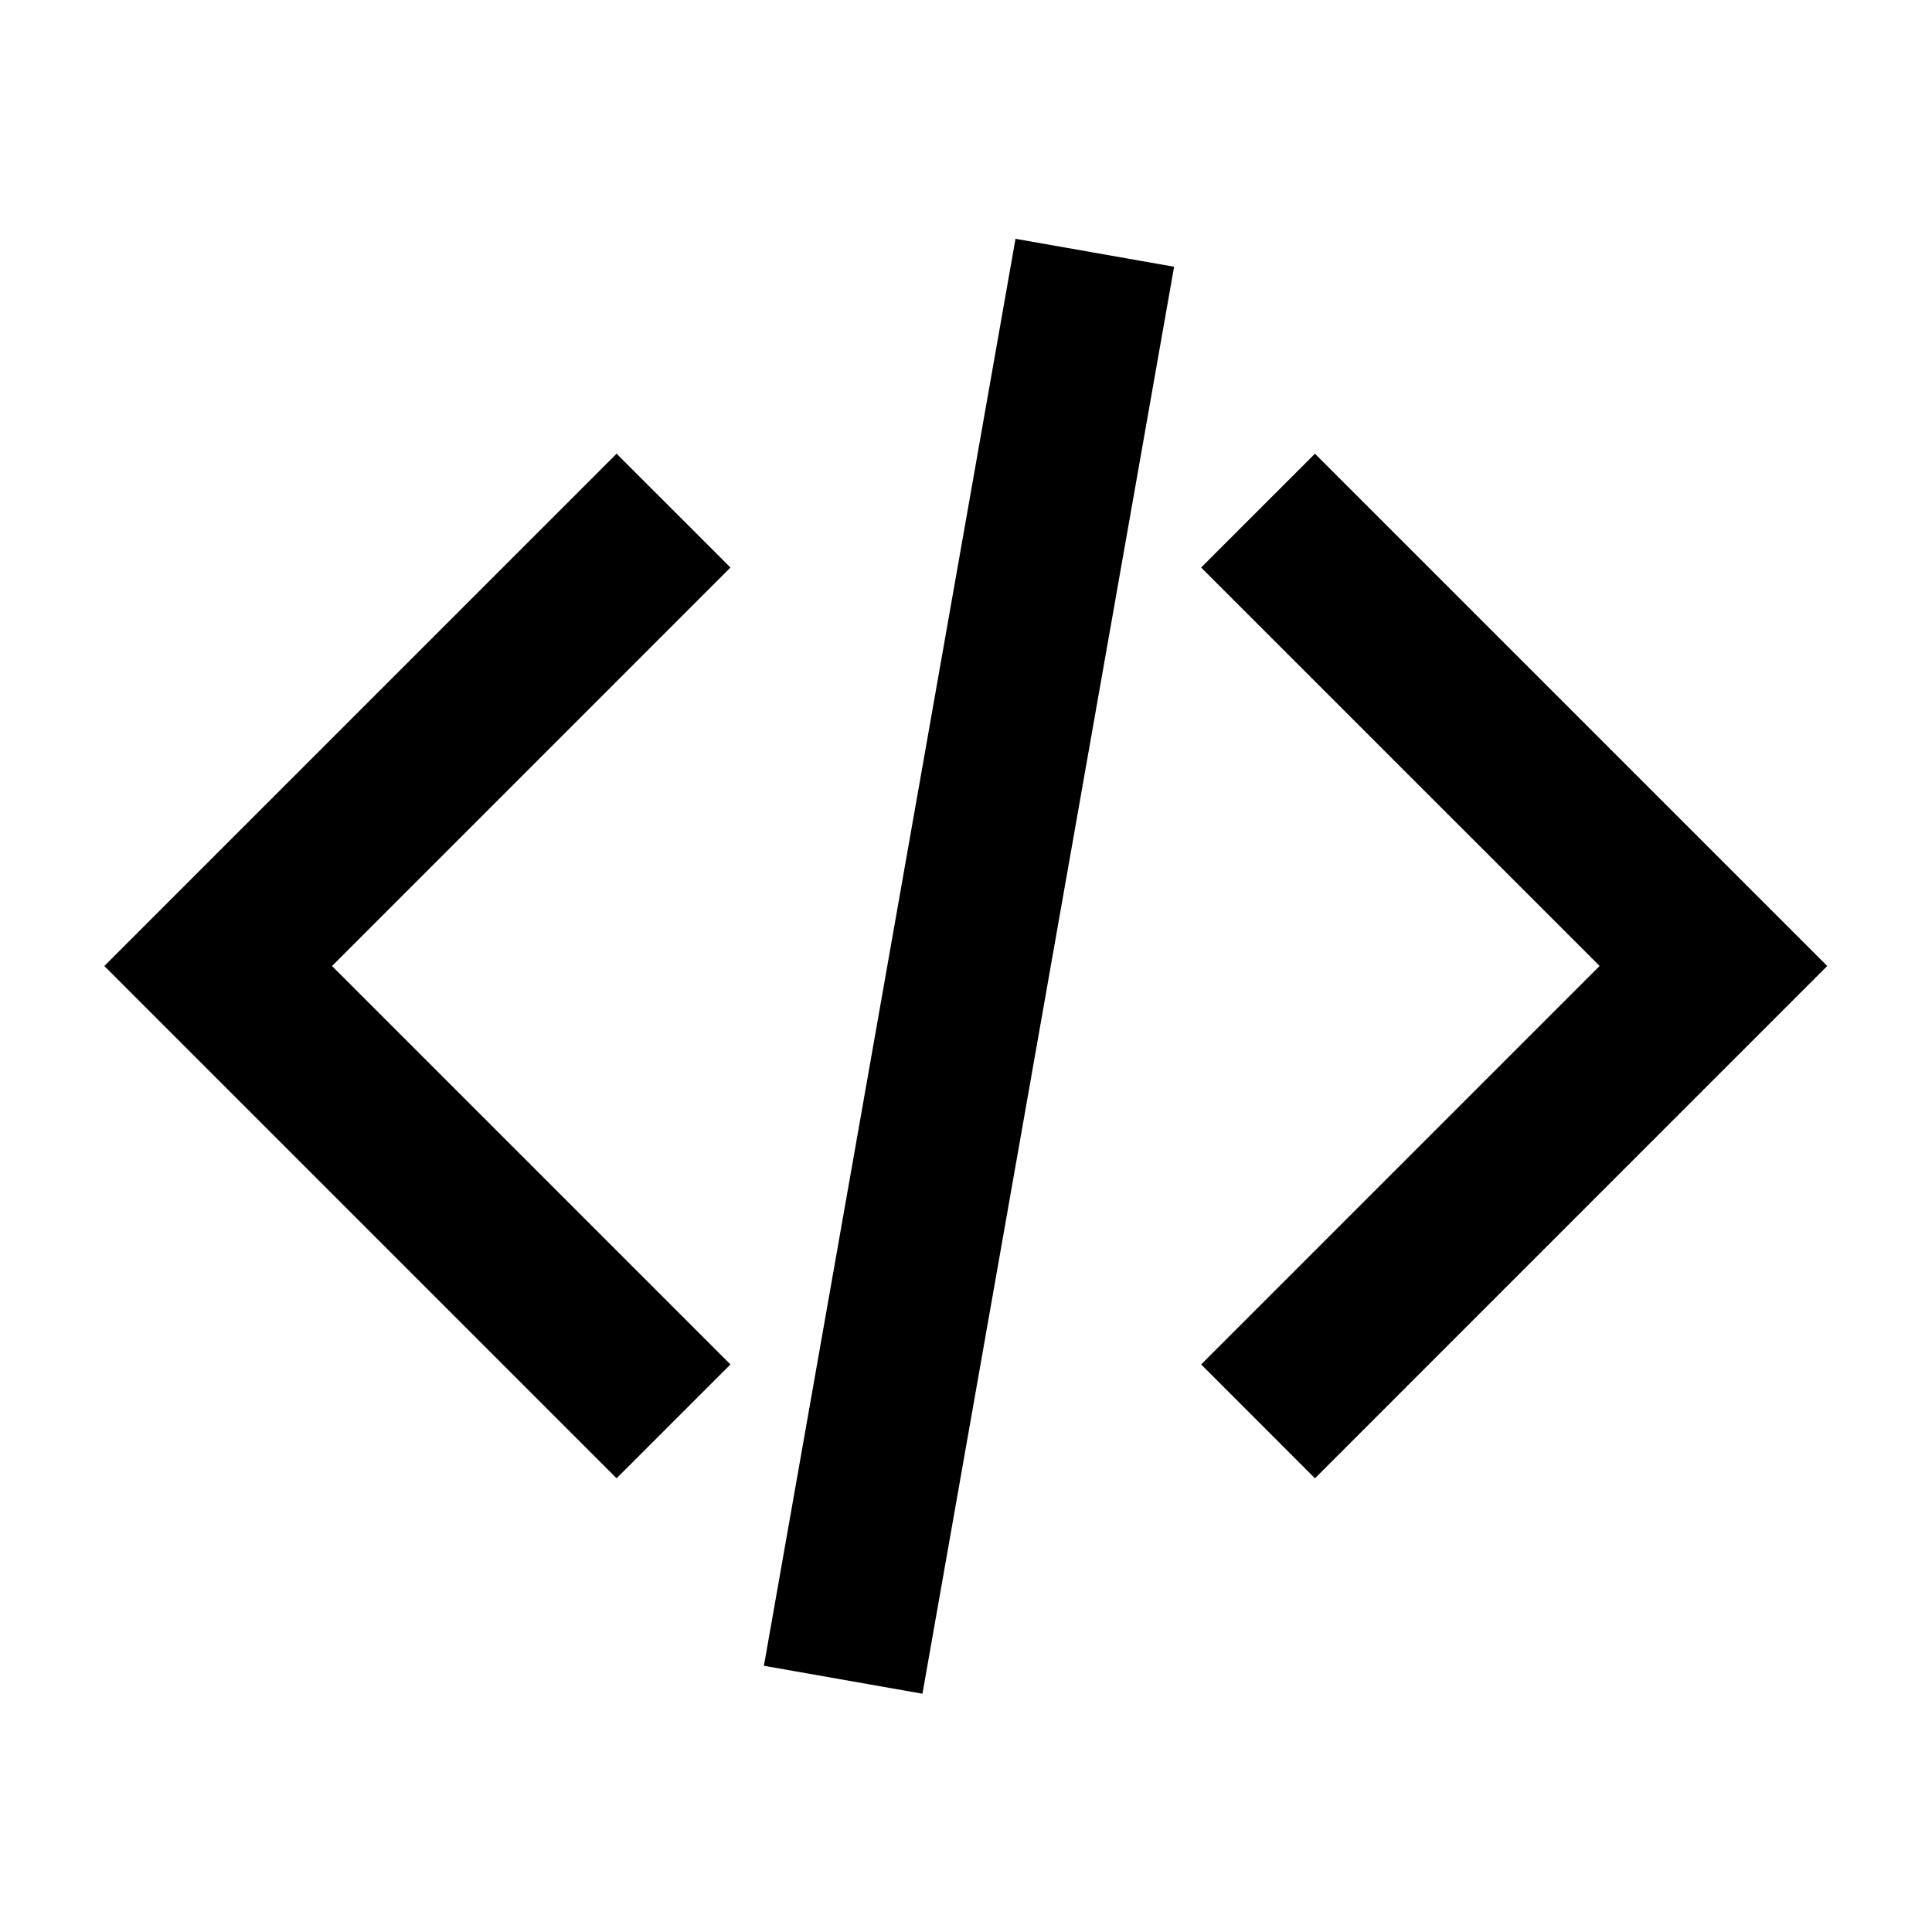
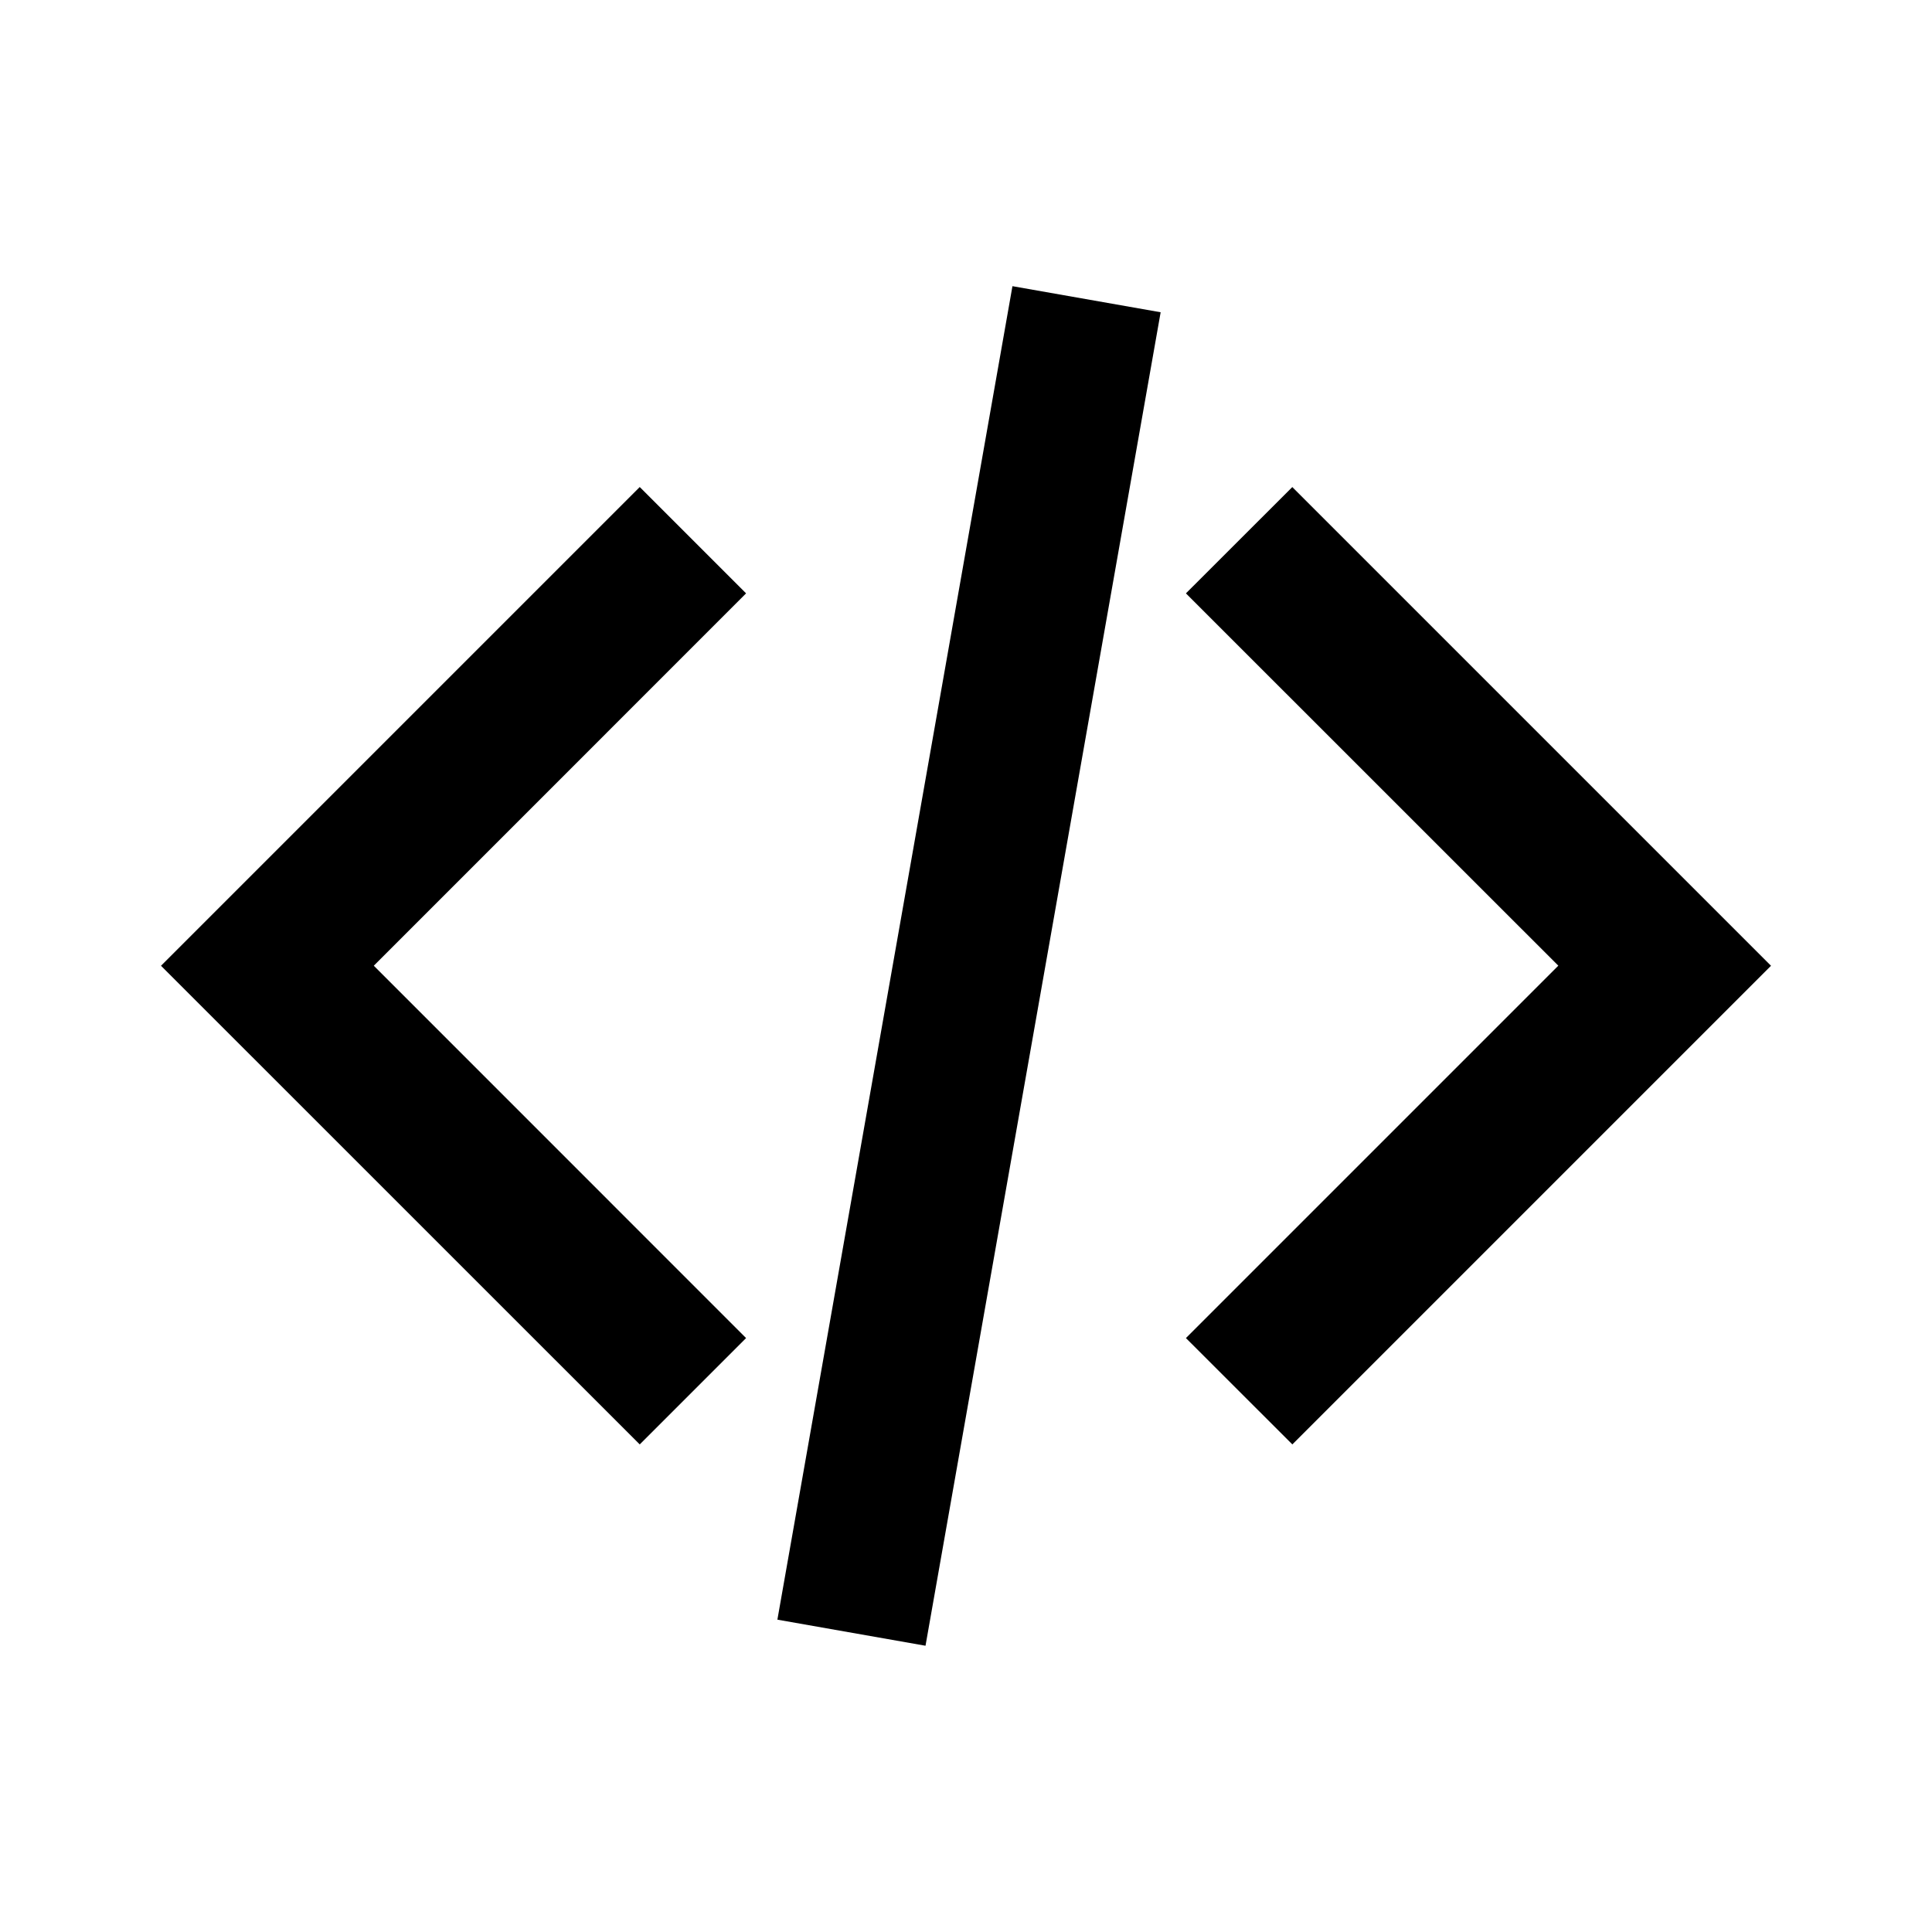
- <svg xmlns="http://www.w3.org/2000/svg" width="1em" height="1em" viewBox="0 0 1024 1024" fill="currentColor" overflow="hidden">
-   <path d="M404.885 882.901l133.355-756.33 84.053 14.805-133.376 756.33-84.032-14.805zM175.98 512l211.178-211.2-60.352-60.33L55.296 512l271.51 271.53 60.351-60.351-211.2-211.2zm520.96-271.53L968.469 512 696.96 783.53l-60.33-60.351 211.2-211.2L636.63 300.8l60.33-60.33z" />
+ <svg xmlns="http://www.w3.org/2000/svg" width="1em" height="1em" viewBox="0 0 24 24" fill="currentColor" overflow="hidden">
+   <path d="M9.657 20.12l2.92-16.565 1.841.324-2.921 16.565-1.84-.324zm-5.014-8.123l4.625-4.626L7.947 6.05 2 11.997l5.947 5.946 1.321-1.321-4.625-4.626v.001zm11.41-5.947L22 11.997l-5.946 5.946-1.322-1.321 4.626-4.626-4.626-4.625 1.322-1.321h-.001z" />
</svg>
